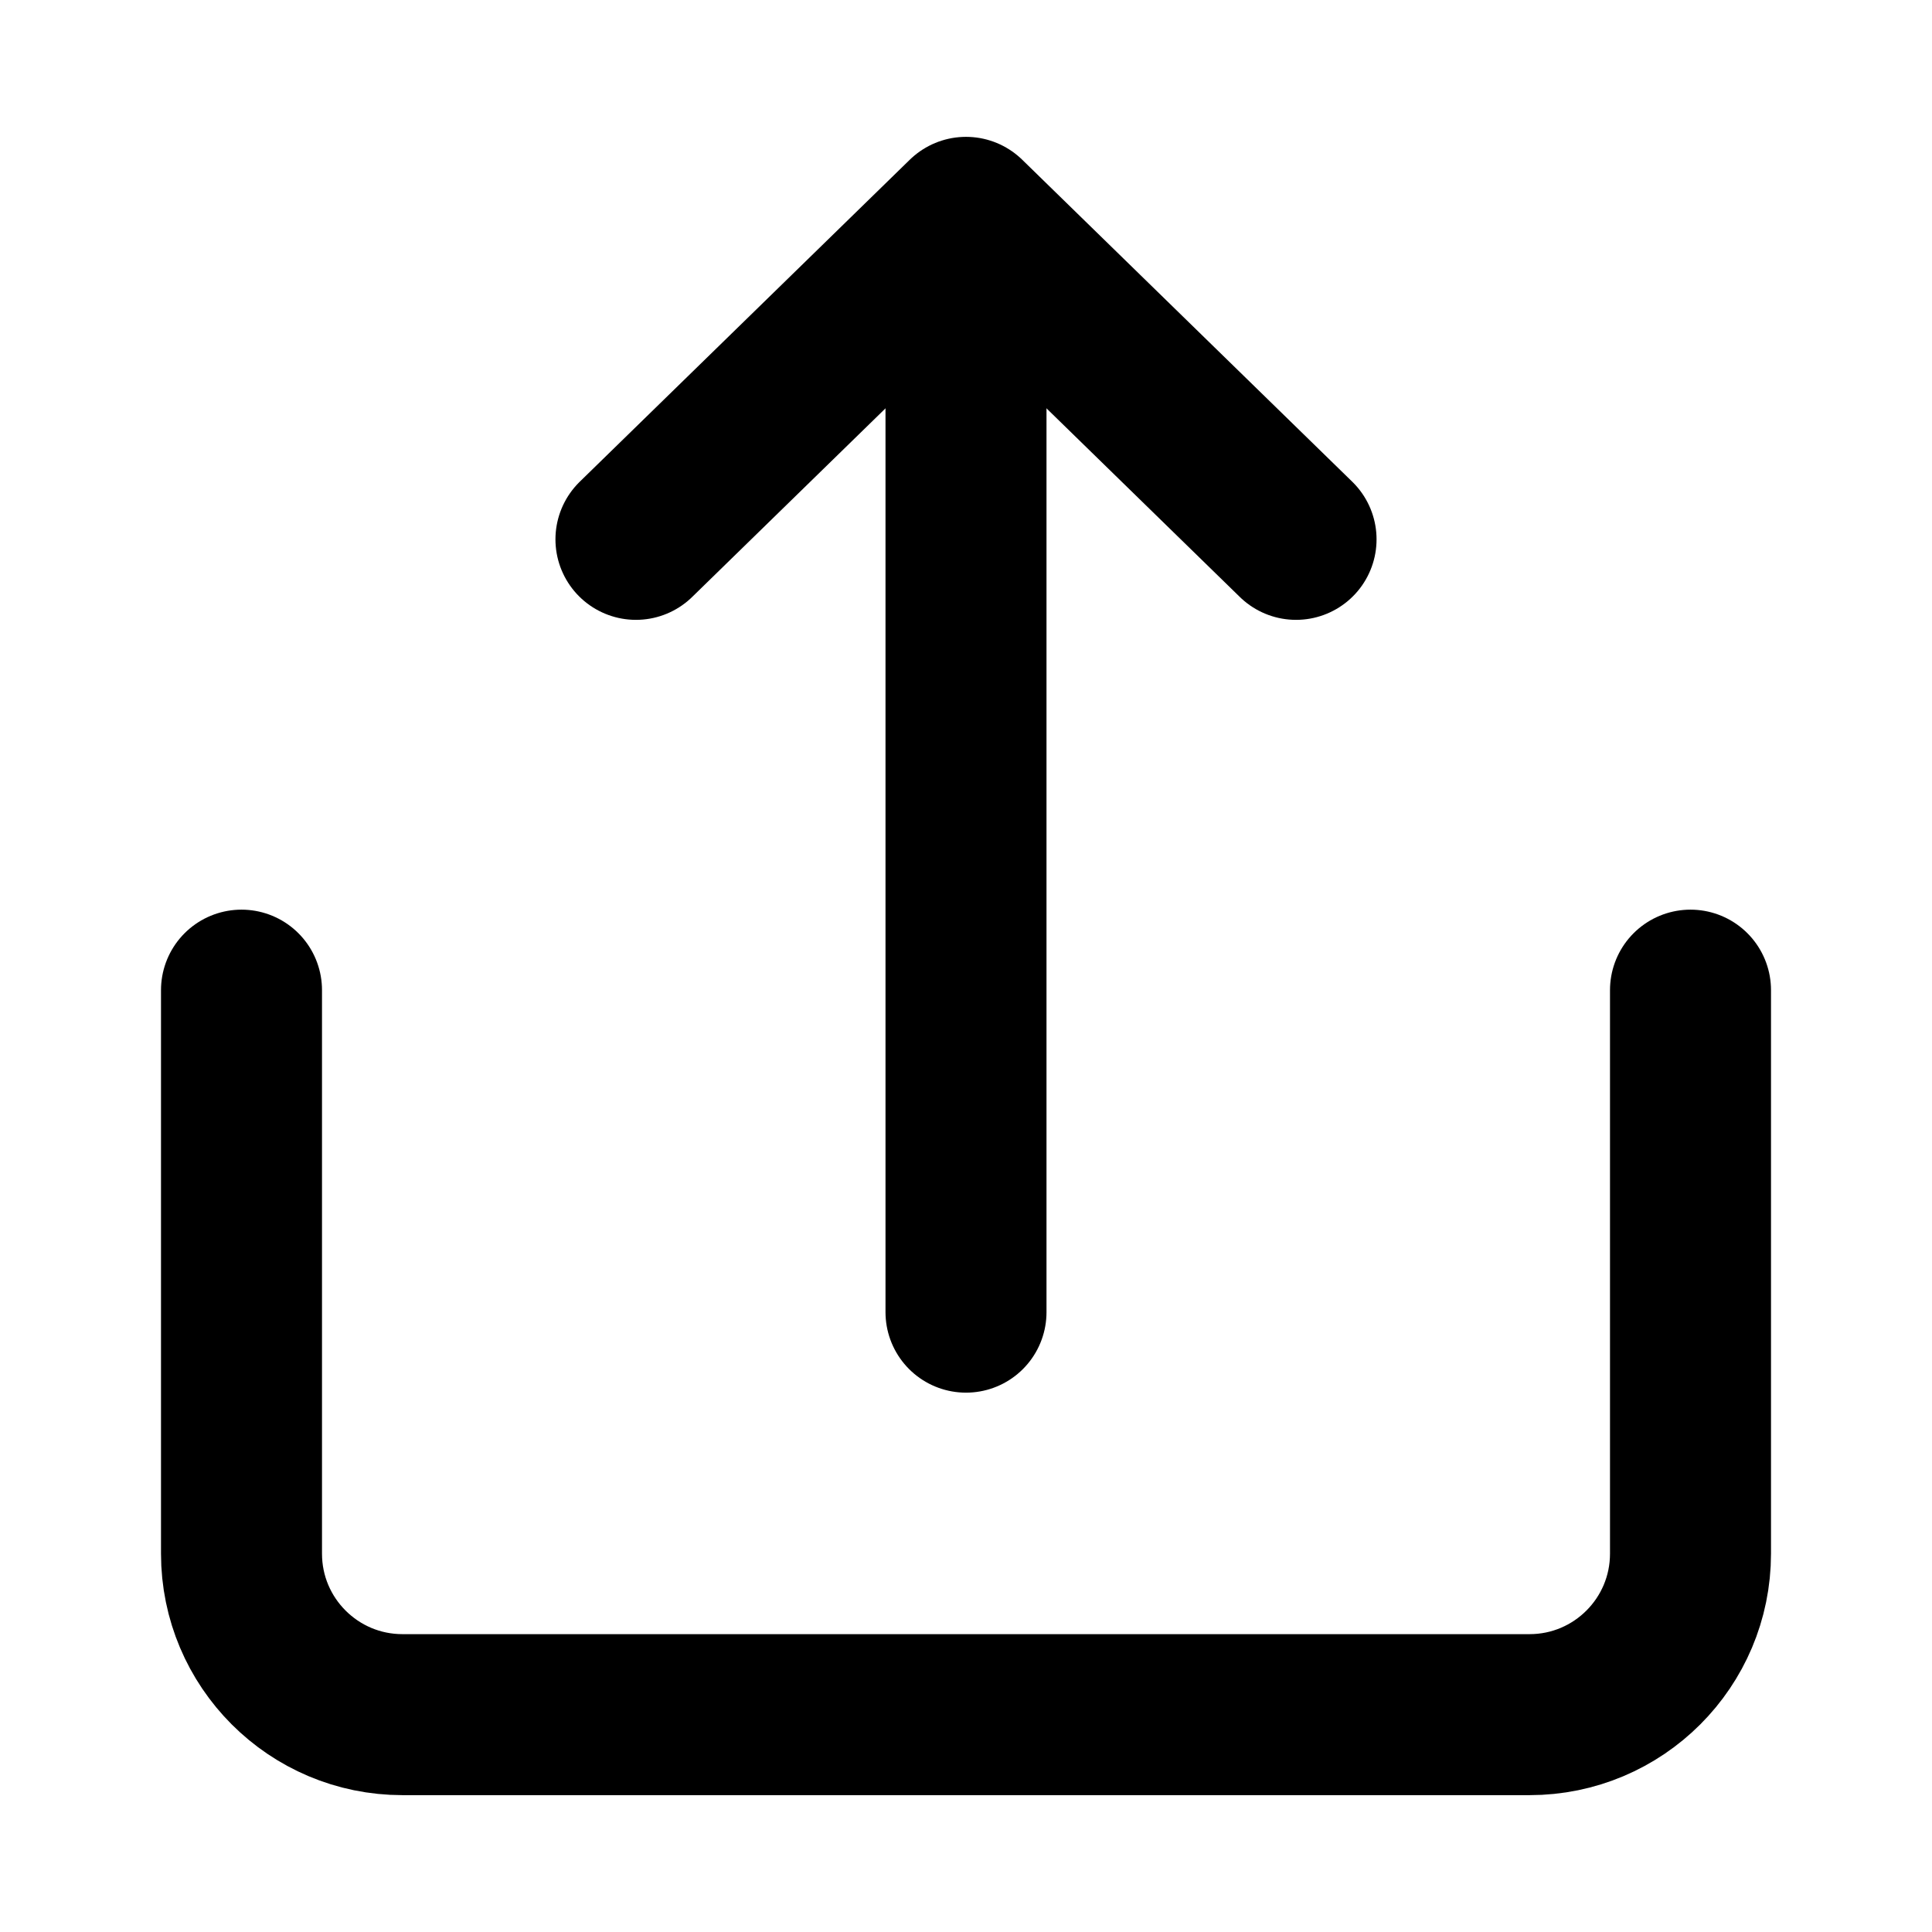
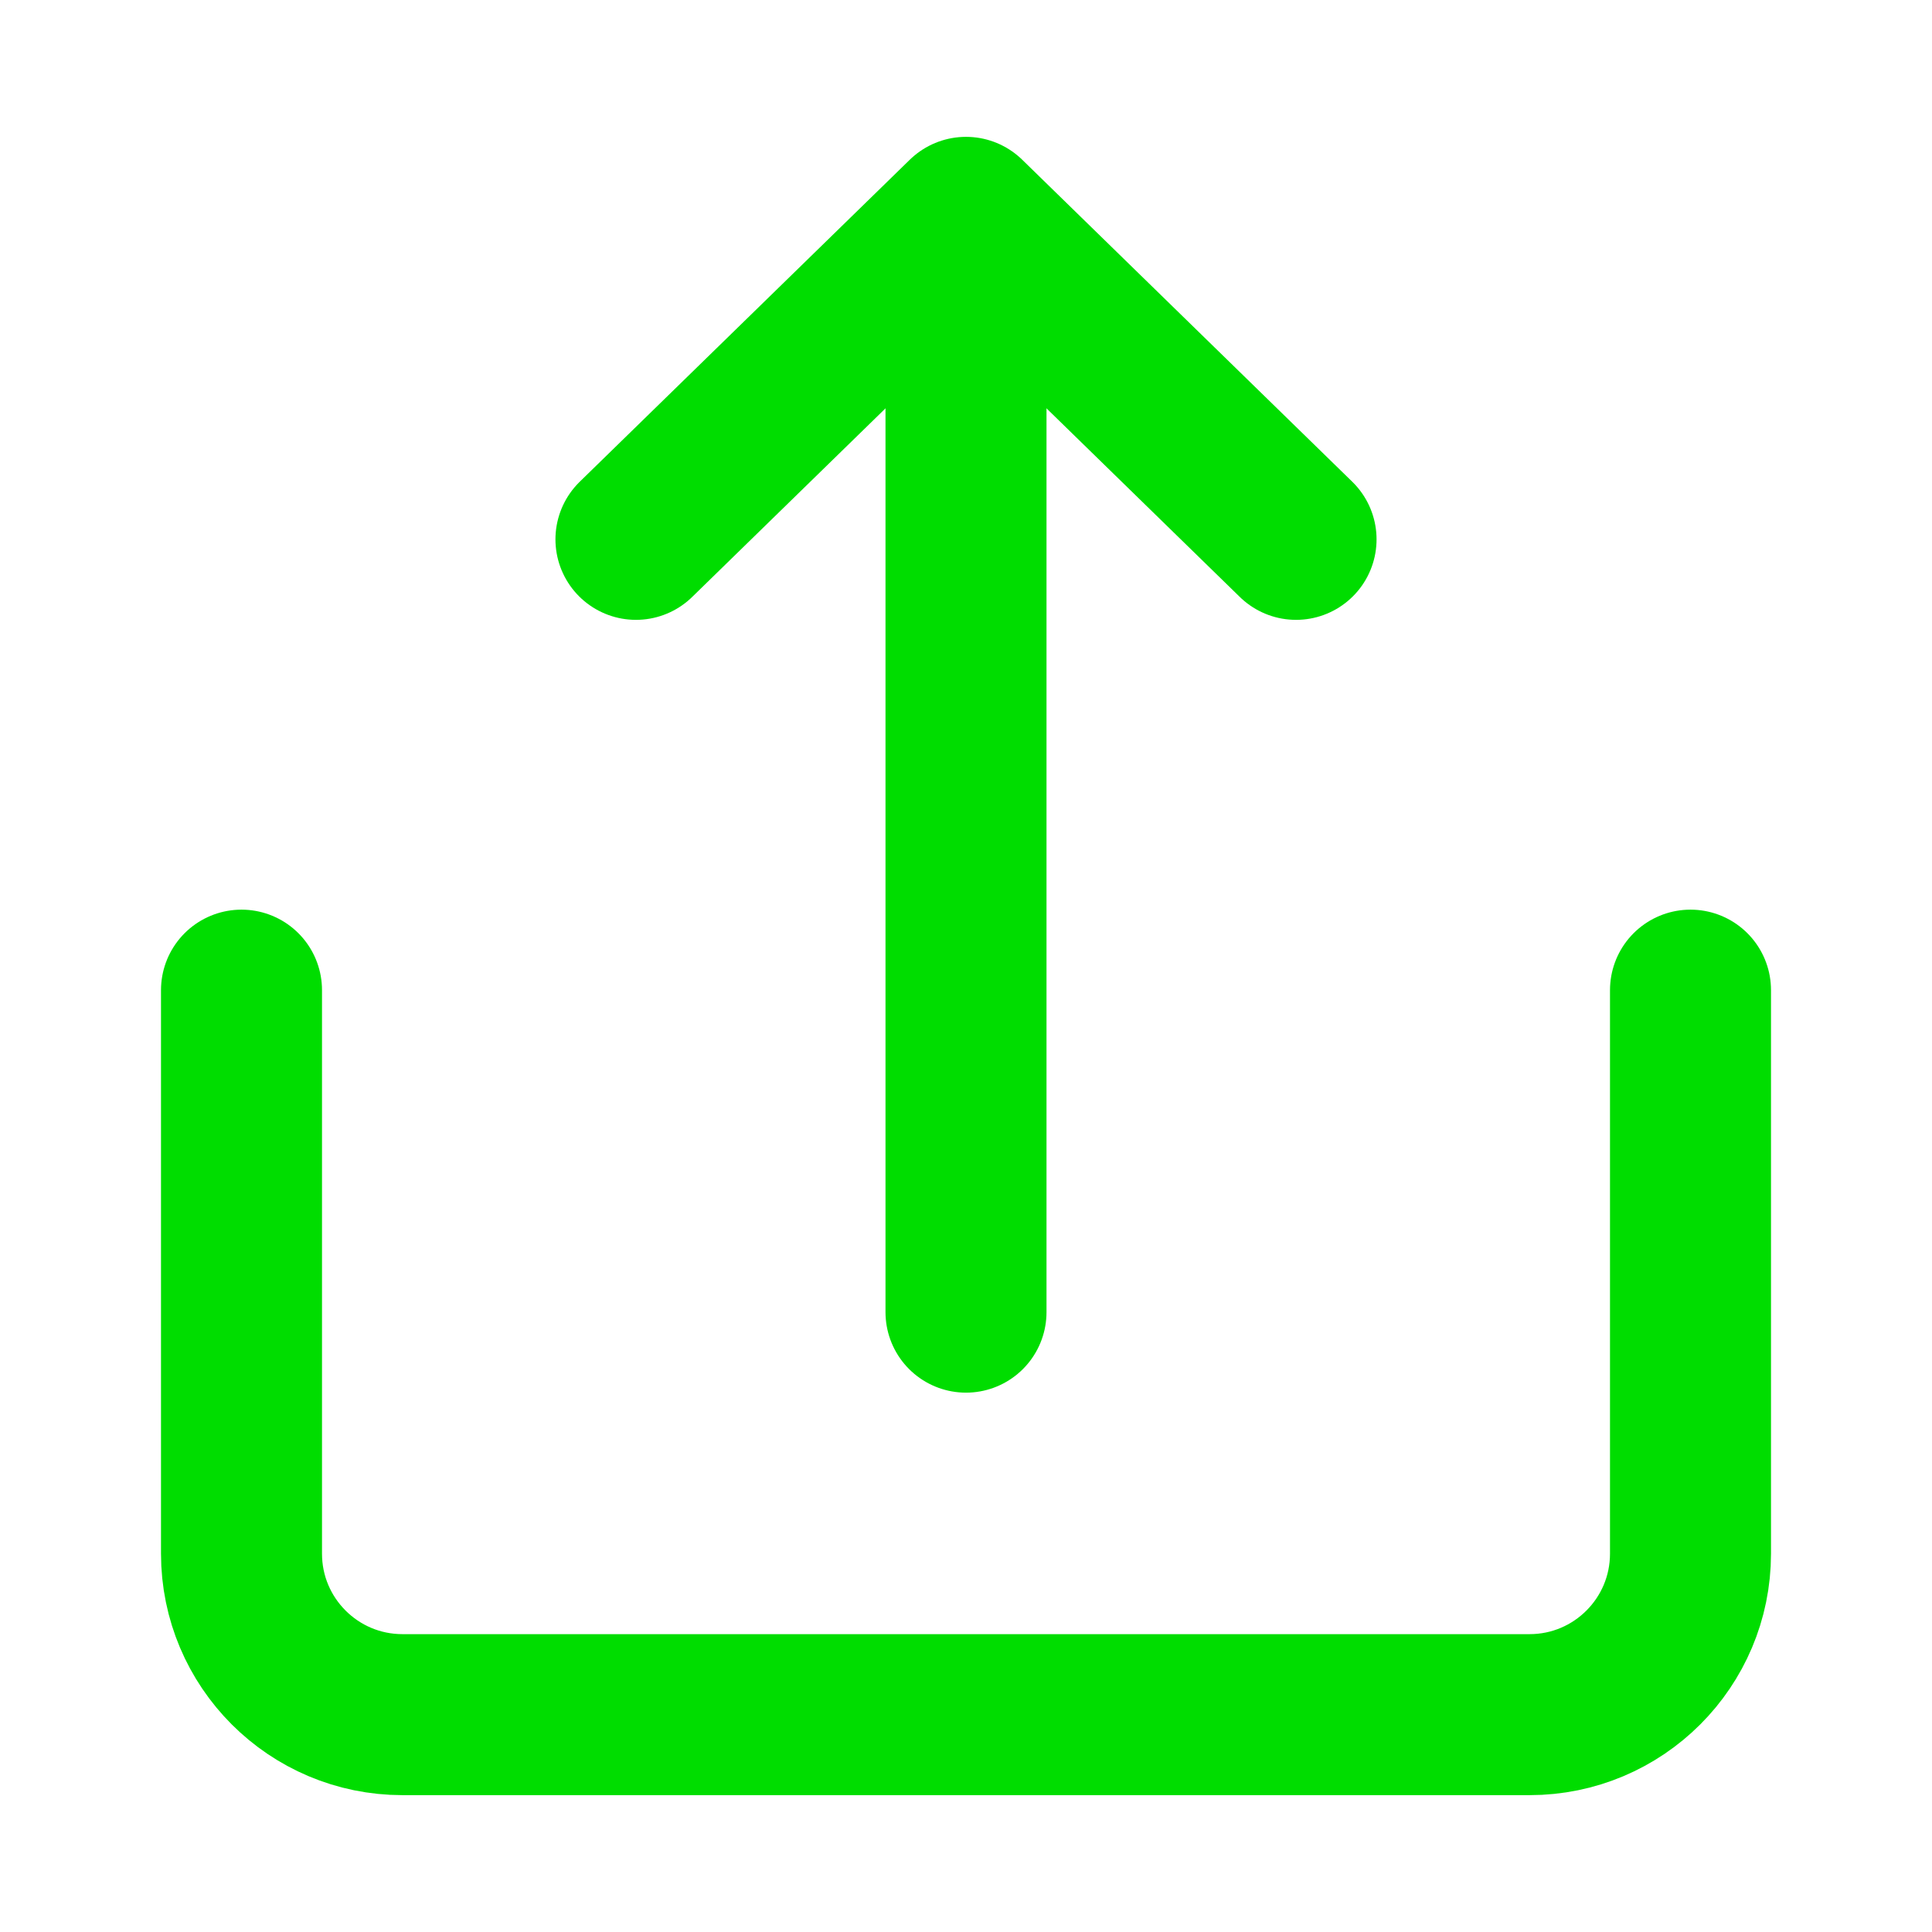
<svg xmlns="http://www.w3.org/2000/svg" width="800px" height="800px" viewBox="0 0 24 24">
  <g id="Complete">
    <g id="upload">
      <g>
-         <path d="M3,12.3v7a2,2,0,0,0,2,2H19a2,2,0,0,0,2-2v-7" fill="none" stroke="#000000" stroke-linecap="round" stroke-linejoin="round" stroke-width="2" />
+         <path d="M3,12.3v7a2,2,0,0,0,2,2H19a2,2,0,0,0,2-2v-7" fill="none" stroke="#00dd00" stroke-linecap="round" stroke-linejoin="round" stroke-width="2" />
        <g>
-           <polyline data-name="Right" fill="none" id="Right-2" points="7.9 6.7 12 2.7 16.1 6.7" stroke="#000000" stroke-linecap="round" stroke-linejoin="round" stroke-width="2" />
-           <line fill="none" stroke="#000000" stroke-linecap="round" stroke-linejoin="round" stroke-width="2" x1="12" x2="12" y1="16.3" y2="4.8" />
+           <polyline data-name="Right" fill="none" id="Right-2" points="7.9 6.7 12 2.7 16.1 6.7" stroke="#00dd00" stroke-linecap="round" stroke-linejoin="round" stroke-width="2" />
+           <line fill="none" stroke="#00dd00" stroke-linecap="round" stroke-linejoin="round" stroke-width="2" x1="12" x2="12" y1="16.3" y2="4.8" />
        </g>
      </g>
    </g>
  </g>
</svg>
